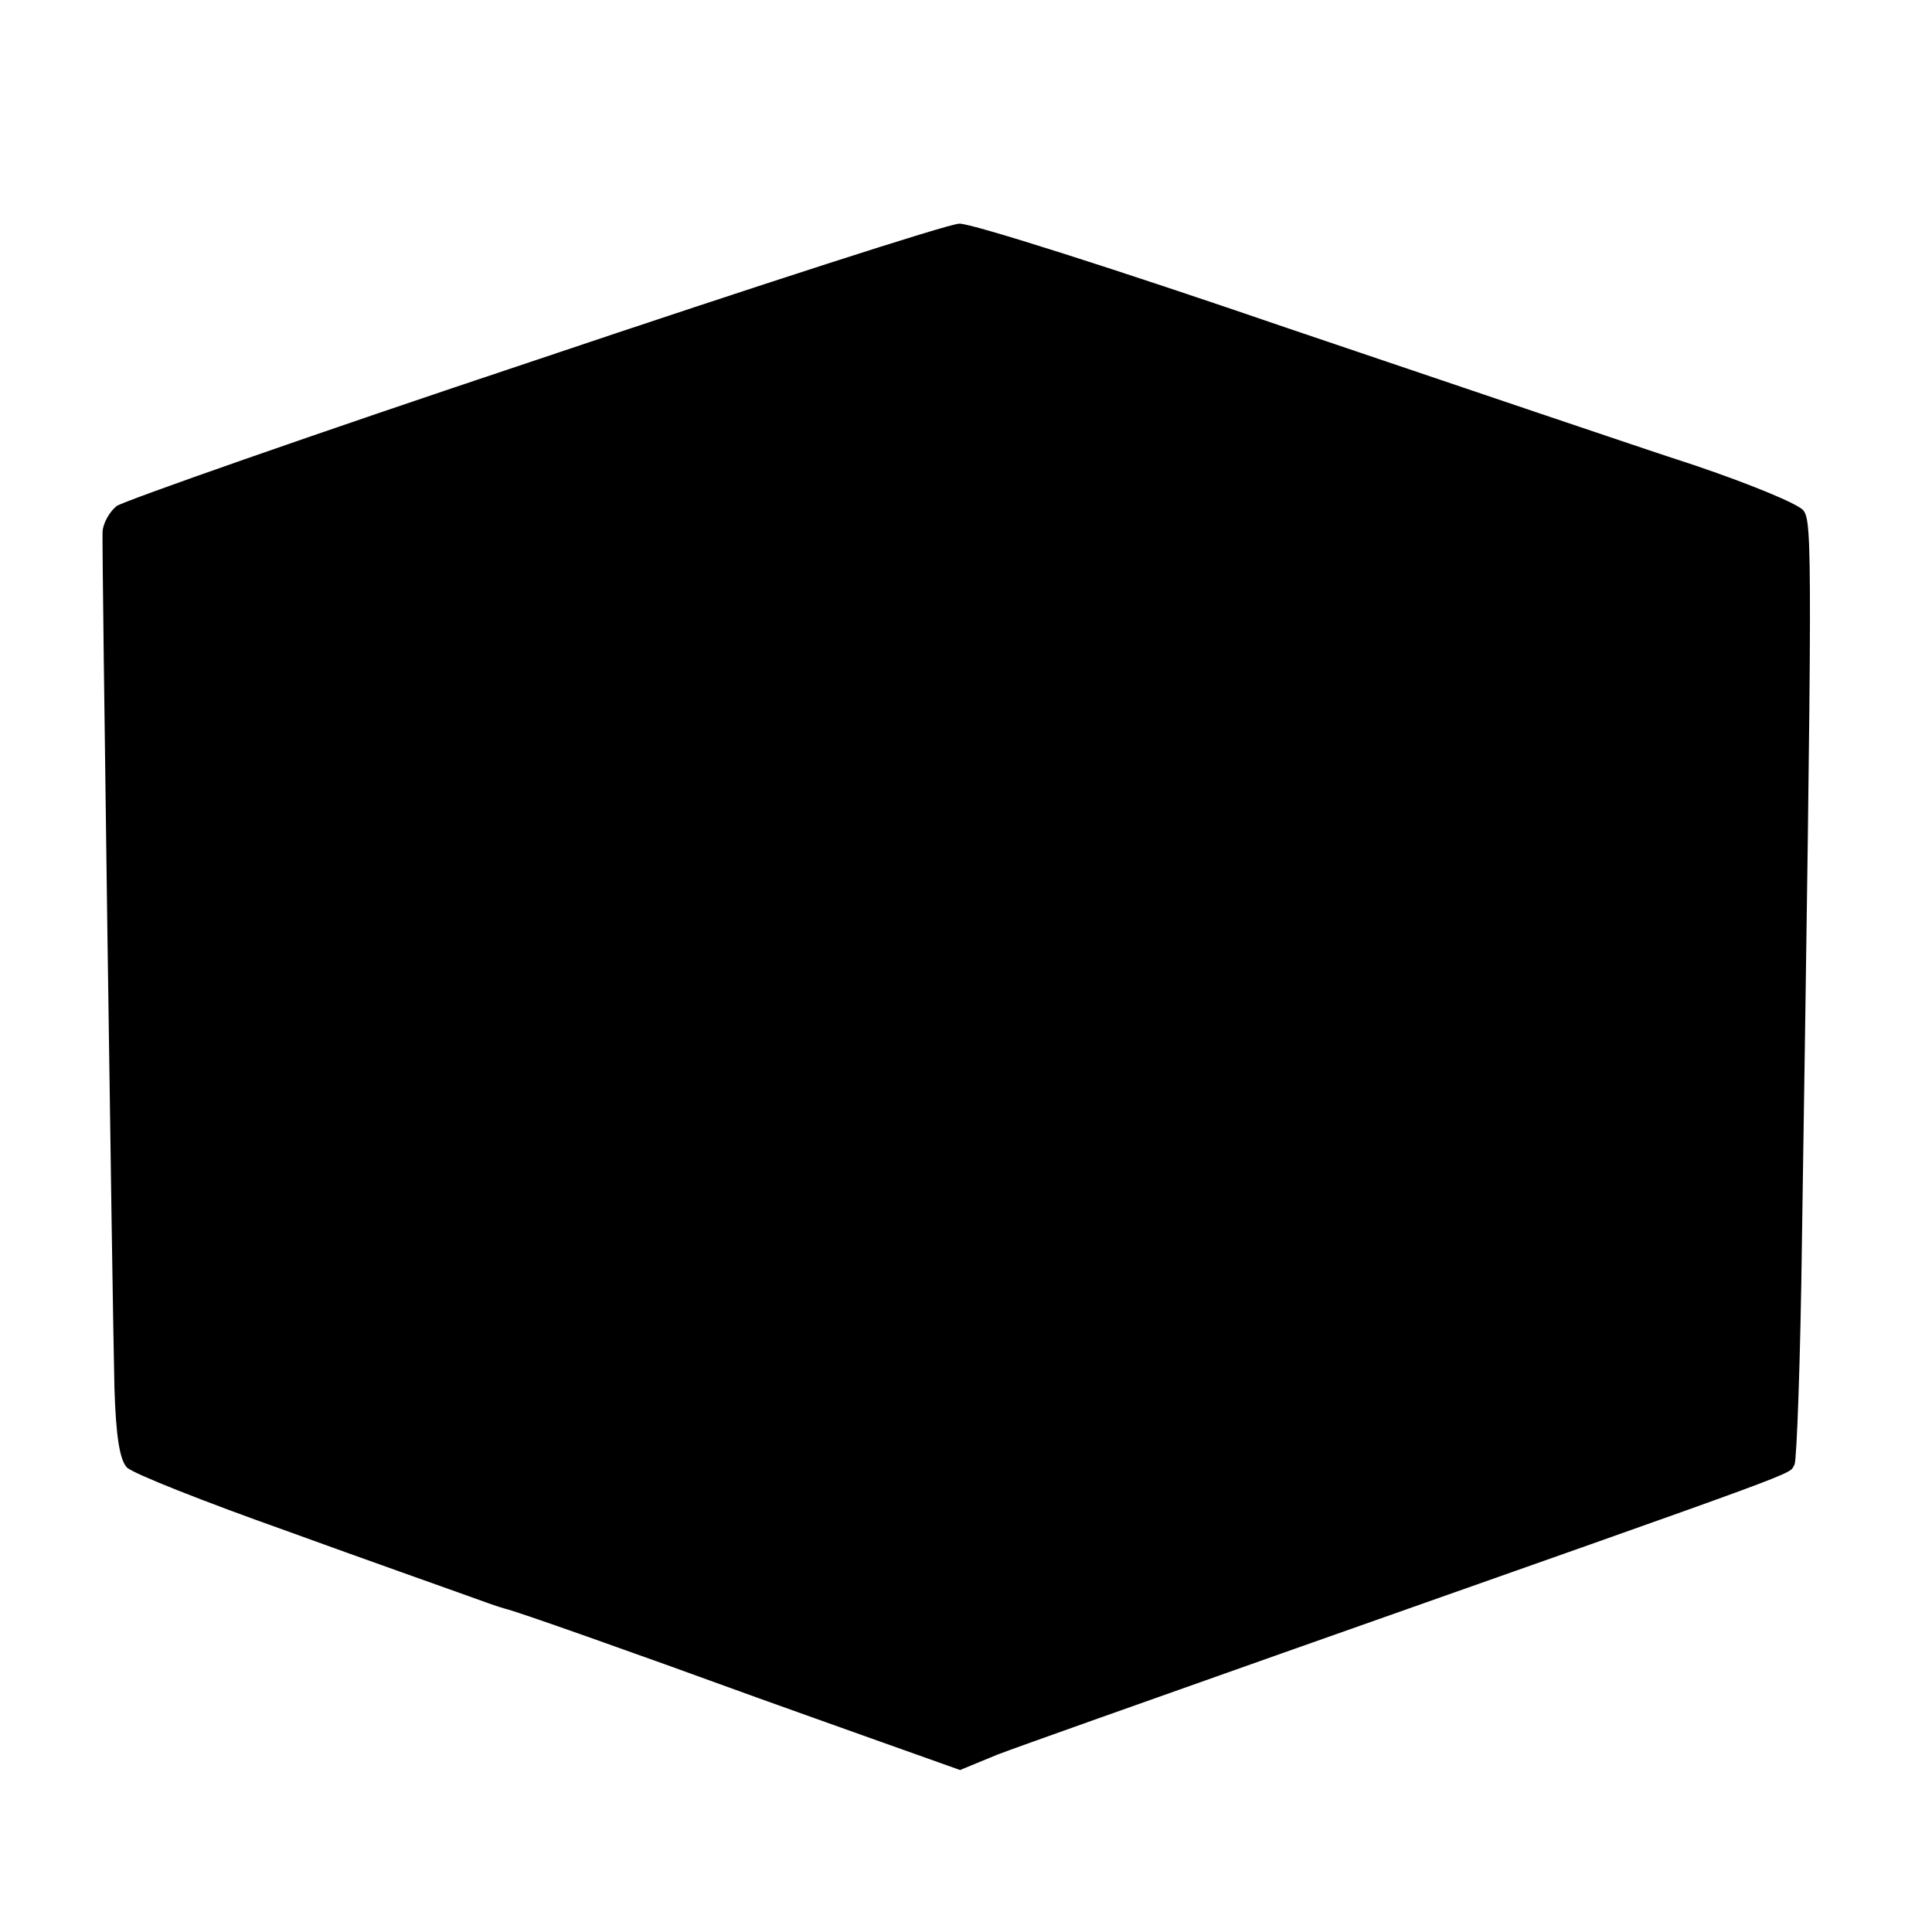
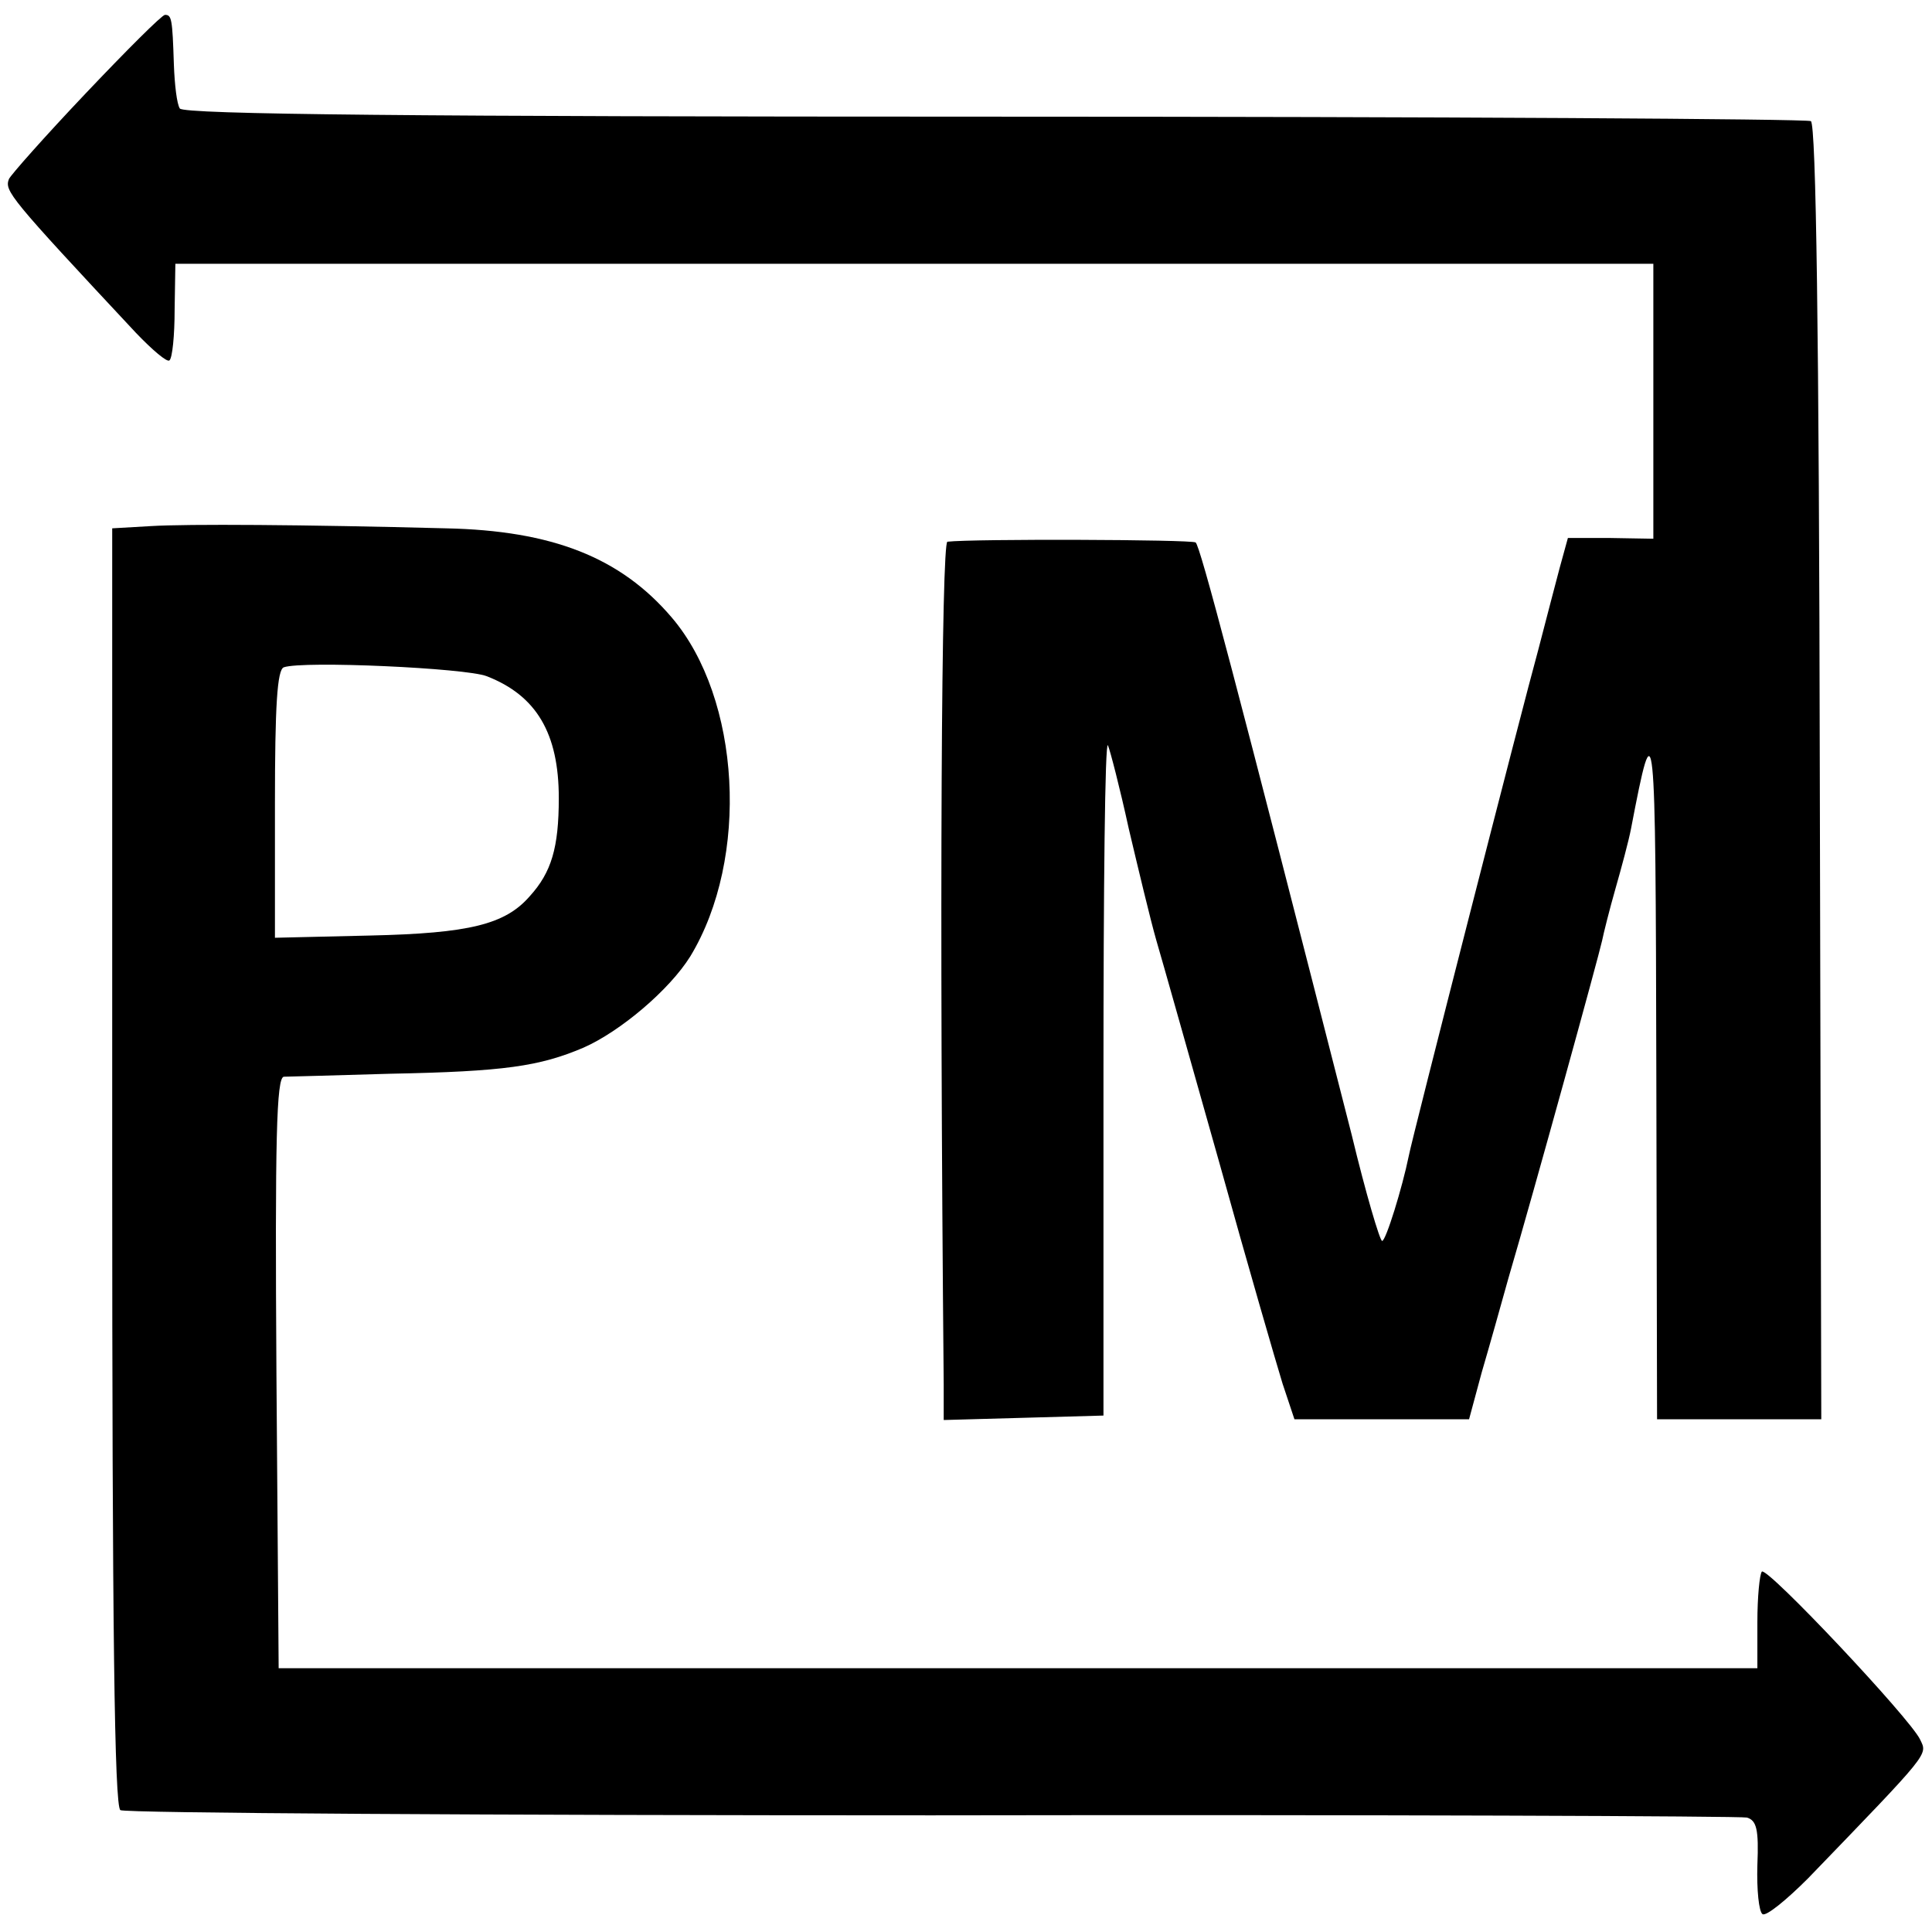
<svg xmlns="http://www.w3.org/2000/svg" version="1.0" width="260pt" height="260pt" viewBox="0 0 260 260" preserveAspectRatio="xMidYMid meet">
  <g transform="translate(0,260) scale(0.1,-0.1)" fill="#000000" stroke="none">
-     <path d="M720 2115 c-300 -100 -553 -189 -563 -196 -10 -8 -18 -23 -19 -34 -1 -25 13 -1024 16 -1153 2 -64 7 -97 17 -107 8 -8 104 -46 214 -85 110 -40 218 -78 240 -86 22 -8 47 -17 55 -19 14 -3 167 -57 340 -120 36 -13 112 -40 168 -60 l104 -37 51 21 c29 11 201 72 382 136 731 258 680 239 690 254 3 6 8 142 10 303 14 924 14 965 2 981 -7 9 -73 36 -147 61 -74 24 -321 108 -549 185 -227 78 -425 141 -440 140 -14 0 -271 -83 -571 -184z" />
+     <path d="M115 2474 c-55 -58 -101 -110 -103 -115 -6 -16 0 -24 171 -207 22 -23 42 -40 45 -37 4 3 7 34 7 68 l1 62 994 0 995 0 0 -185 0 -185 -58 1 -57 0 -11 -40 c-6 -23 -19 -72 -29 -111 -20 -72 -171 -662 -174 -680 -9 -44 -31 -115 -36 -115 -3 0 -22 64 -41 143 -156 611 -204 793 -210 797 -6 4 -300 5 -334 1 -8 -1 -11 -484 -5 -1134 l0 -48 108 3 107 3 0 457 c0 252 2 452 6 445 3 -7 16 -57 28 -112 13 -55 29 -122 37 -150 8 -27 46 -162 85 -300 38 -137 77 -271 85 -297 l16 -48 117 0 118 0 17 63 c10 34 26 91 36 127 35 119 122 435 126 454 2 10 10 42 18 70 8 28 18 65 21 81 32 167 33 156 34 -327 l1 -468 110 0 111 0 -2 870 c-1 592 -5 872 -12 877 -6 3 -500 6 -1099 6 -776 0 -1091 3 -1096 11 -4 6 -7 32 -8 59 -2 62 -3 67 -12 67 -4 0 -52 -48 -107 -106z" />
+     <path d="M203 1892 l-52 -3 0 -859 c0 -619 3 -861 11 -866 6 -4 498 -7 1092 -7 595 1 1088 -1 1097 -3 13 -4 16 -16 14 -64 -1 -33 2 -63 7 -66 5 -3 32 19 61 48 166 172 161 166 151 187 -13 28 -206 233 -213 226 -3 -4 -6 -34 -6 -68 l0 -62 -995 0 -995 0 -3 398 c-2 314 0 397 10 398 7 0 71 2 143 4 154 3 201 10 260 35 50 22 116 78 144 123 80 132 68 347 -25 456 -69 81 -161 117 -304 120 -192 5 -348 6 -397 3z m452 -202 c67 -26 97 -77 97 -164 0 -67 -10 -100 -39 -132 -33 -38 -81 -50 -215 -53 l-128 -3 0 180 c0 132 3 181 12 184 26 9 245 -1 273 -12z" />
  </g>
</svg>
